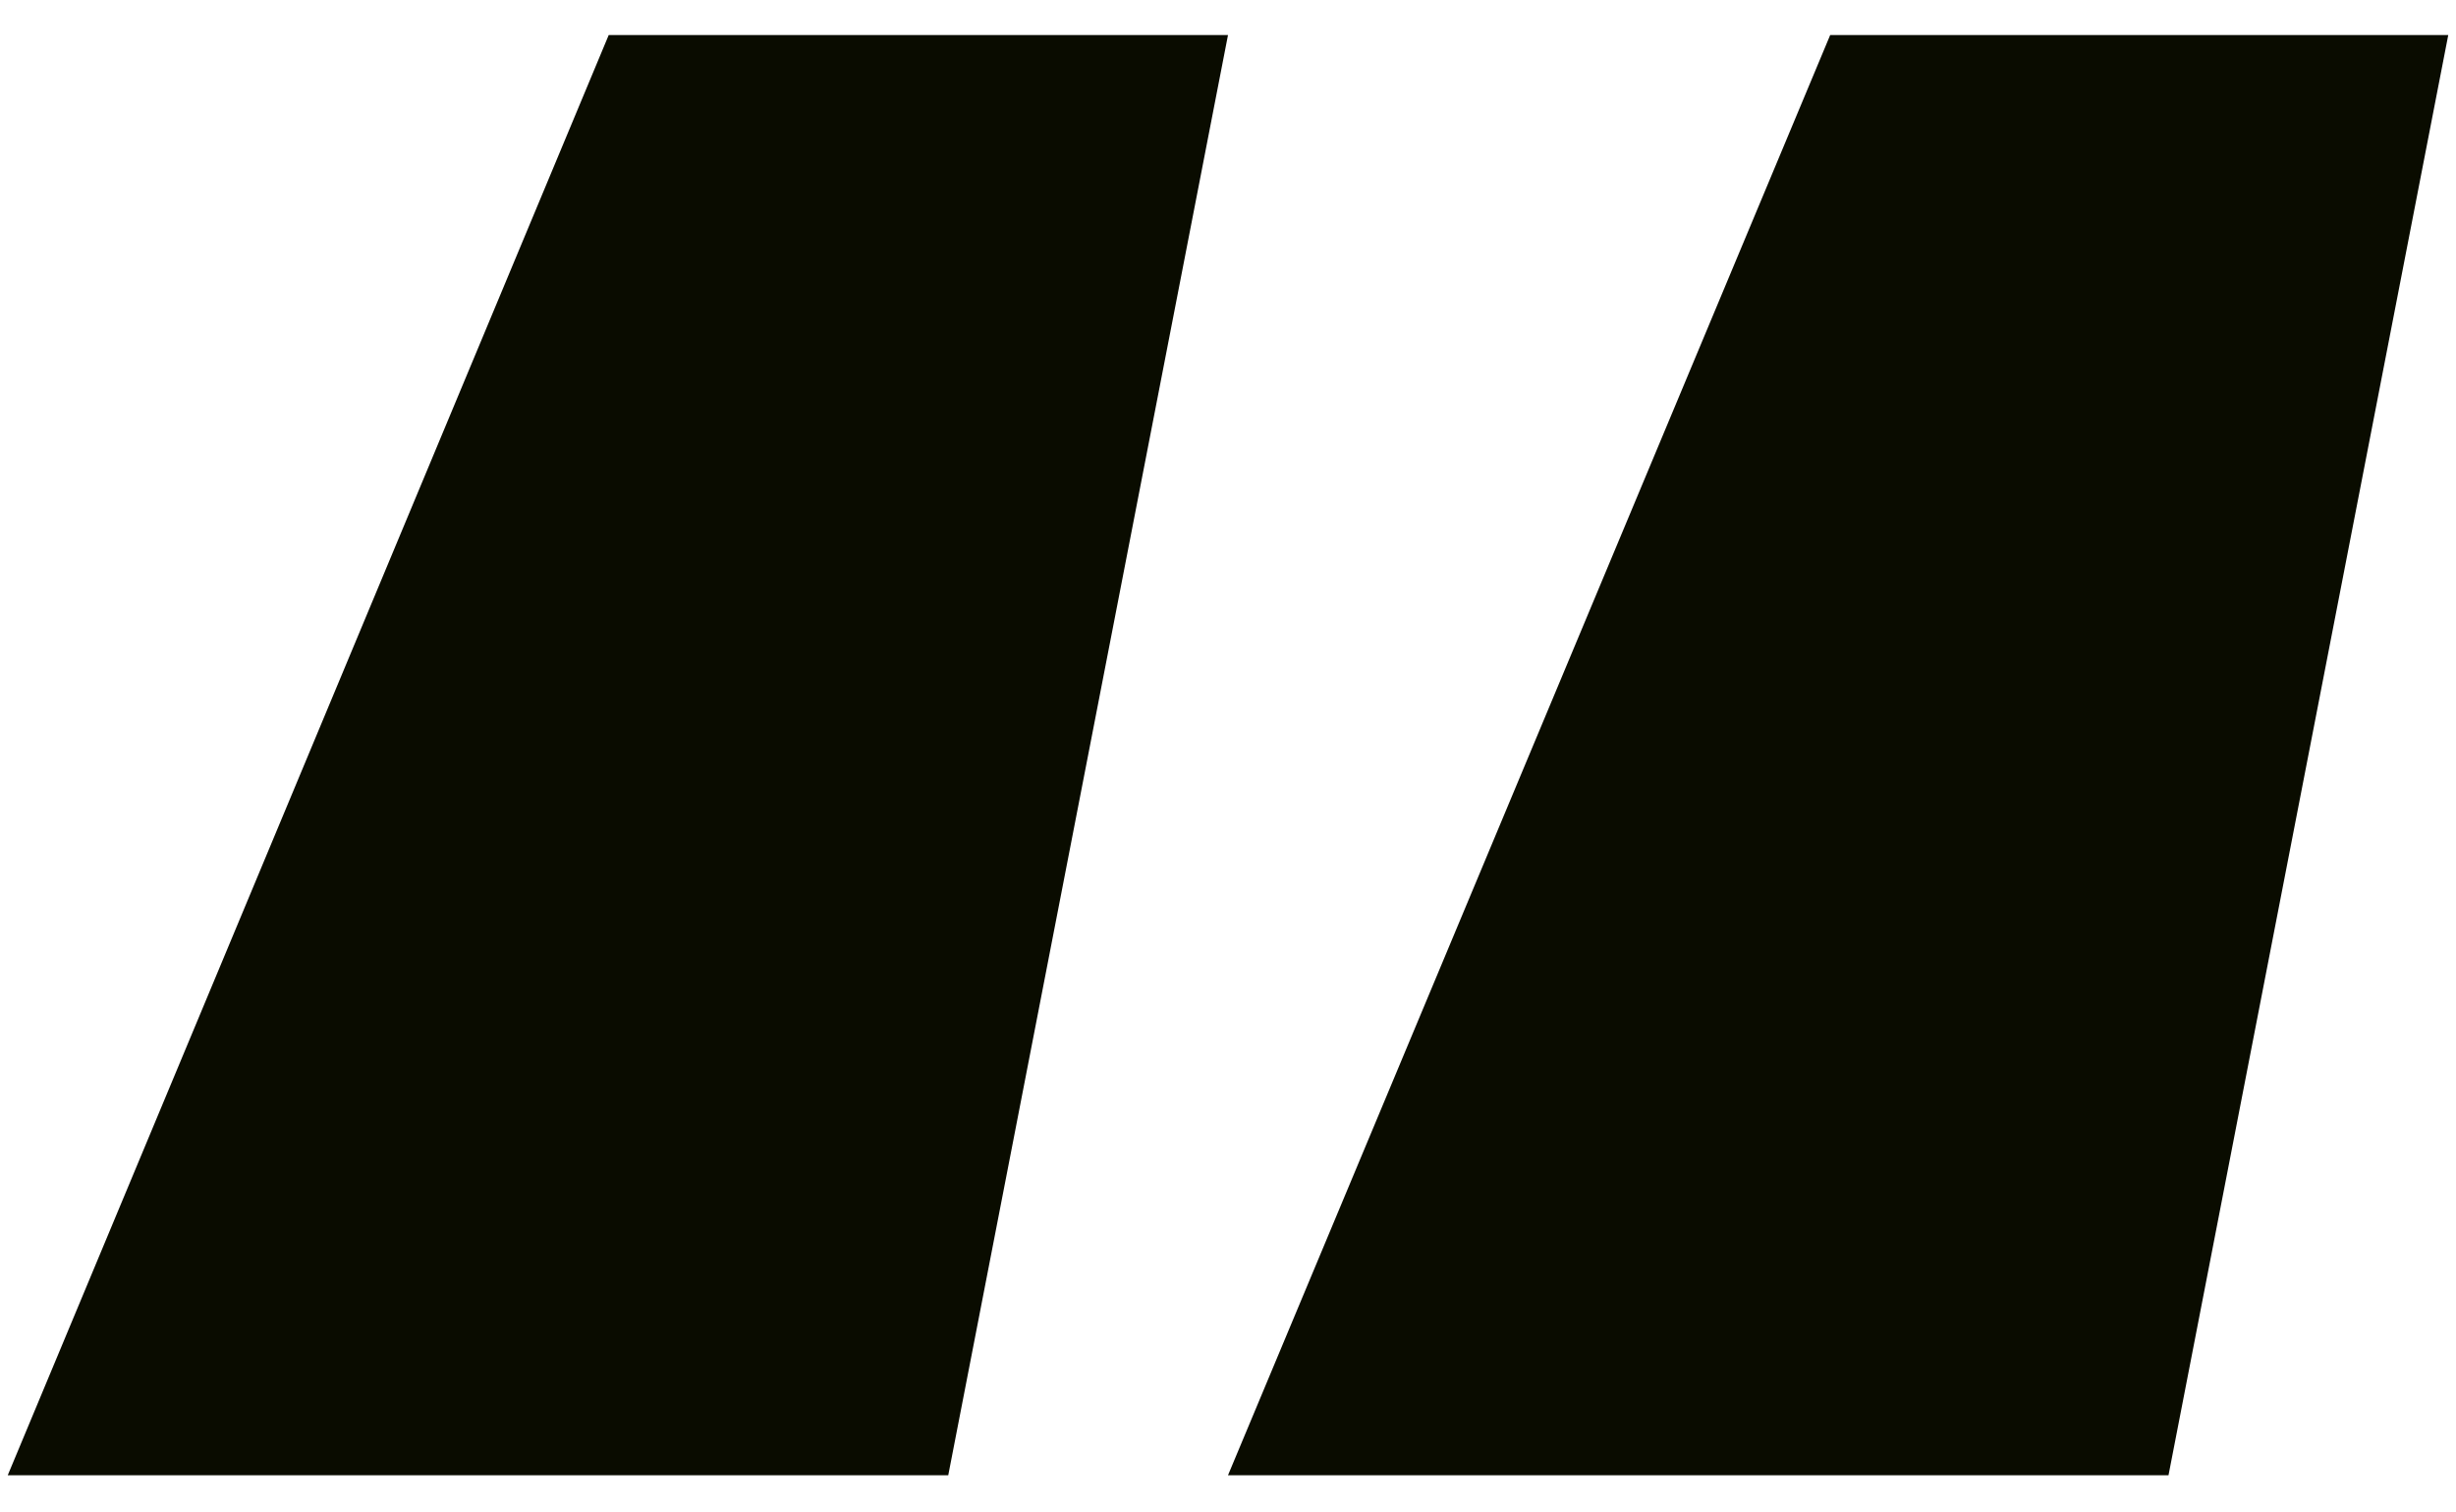
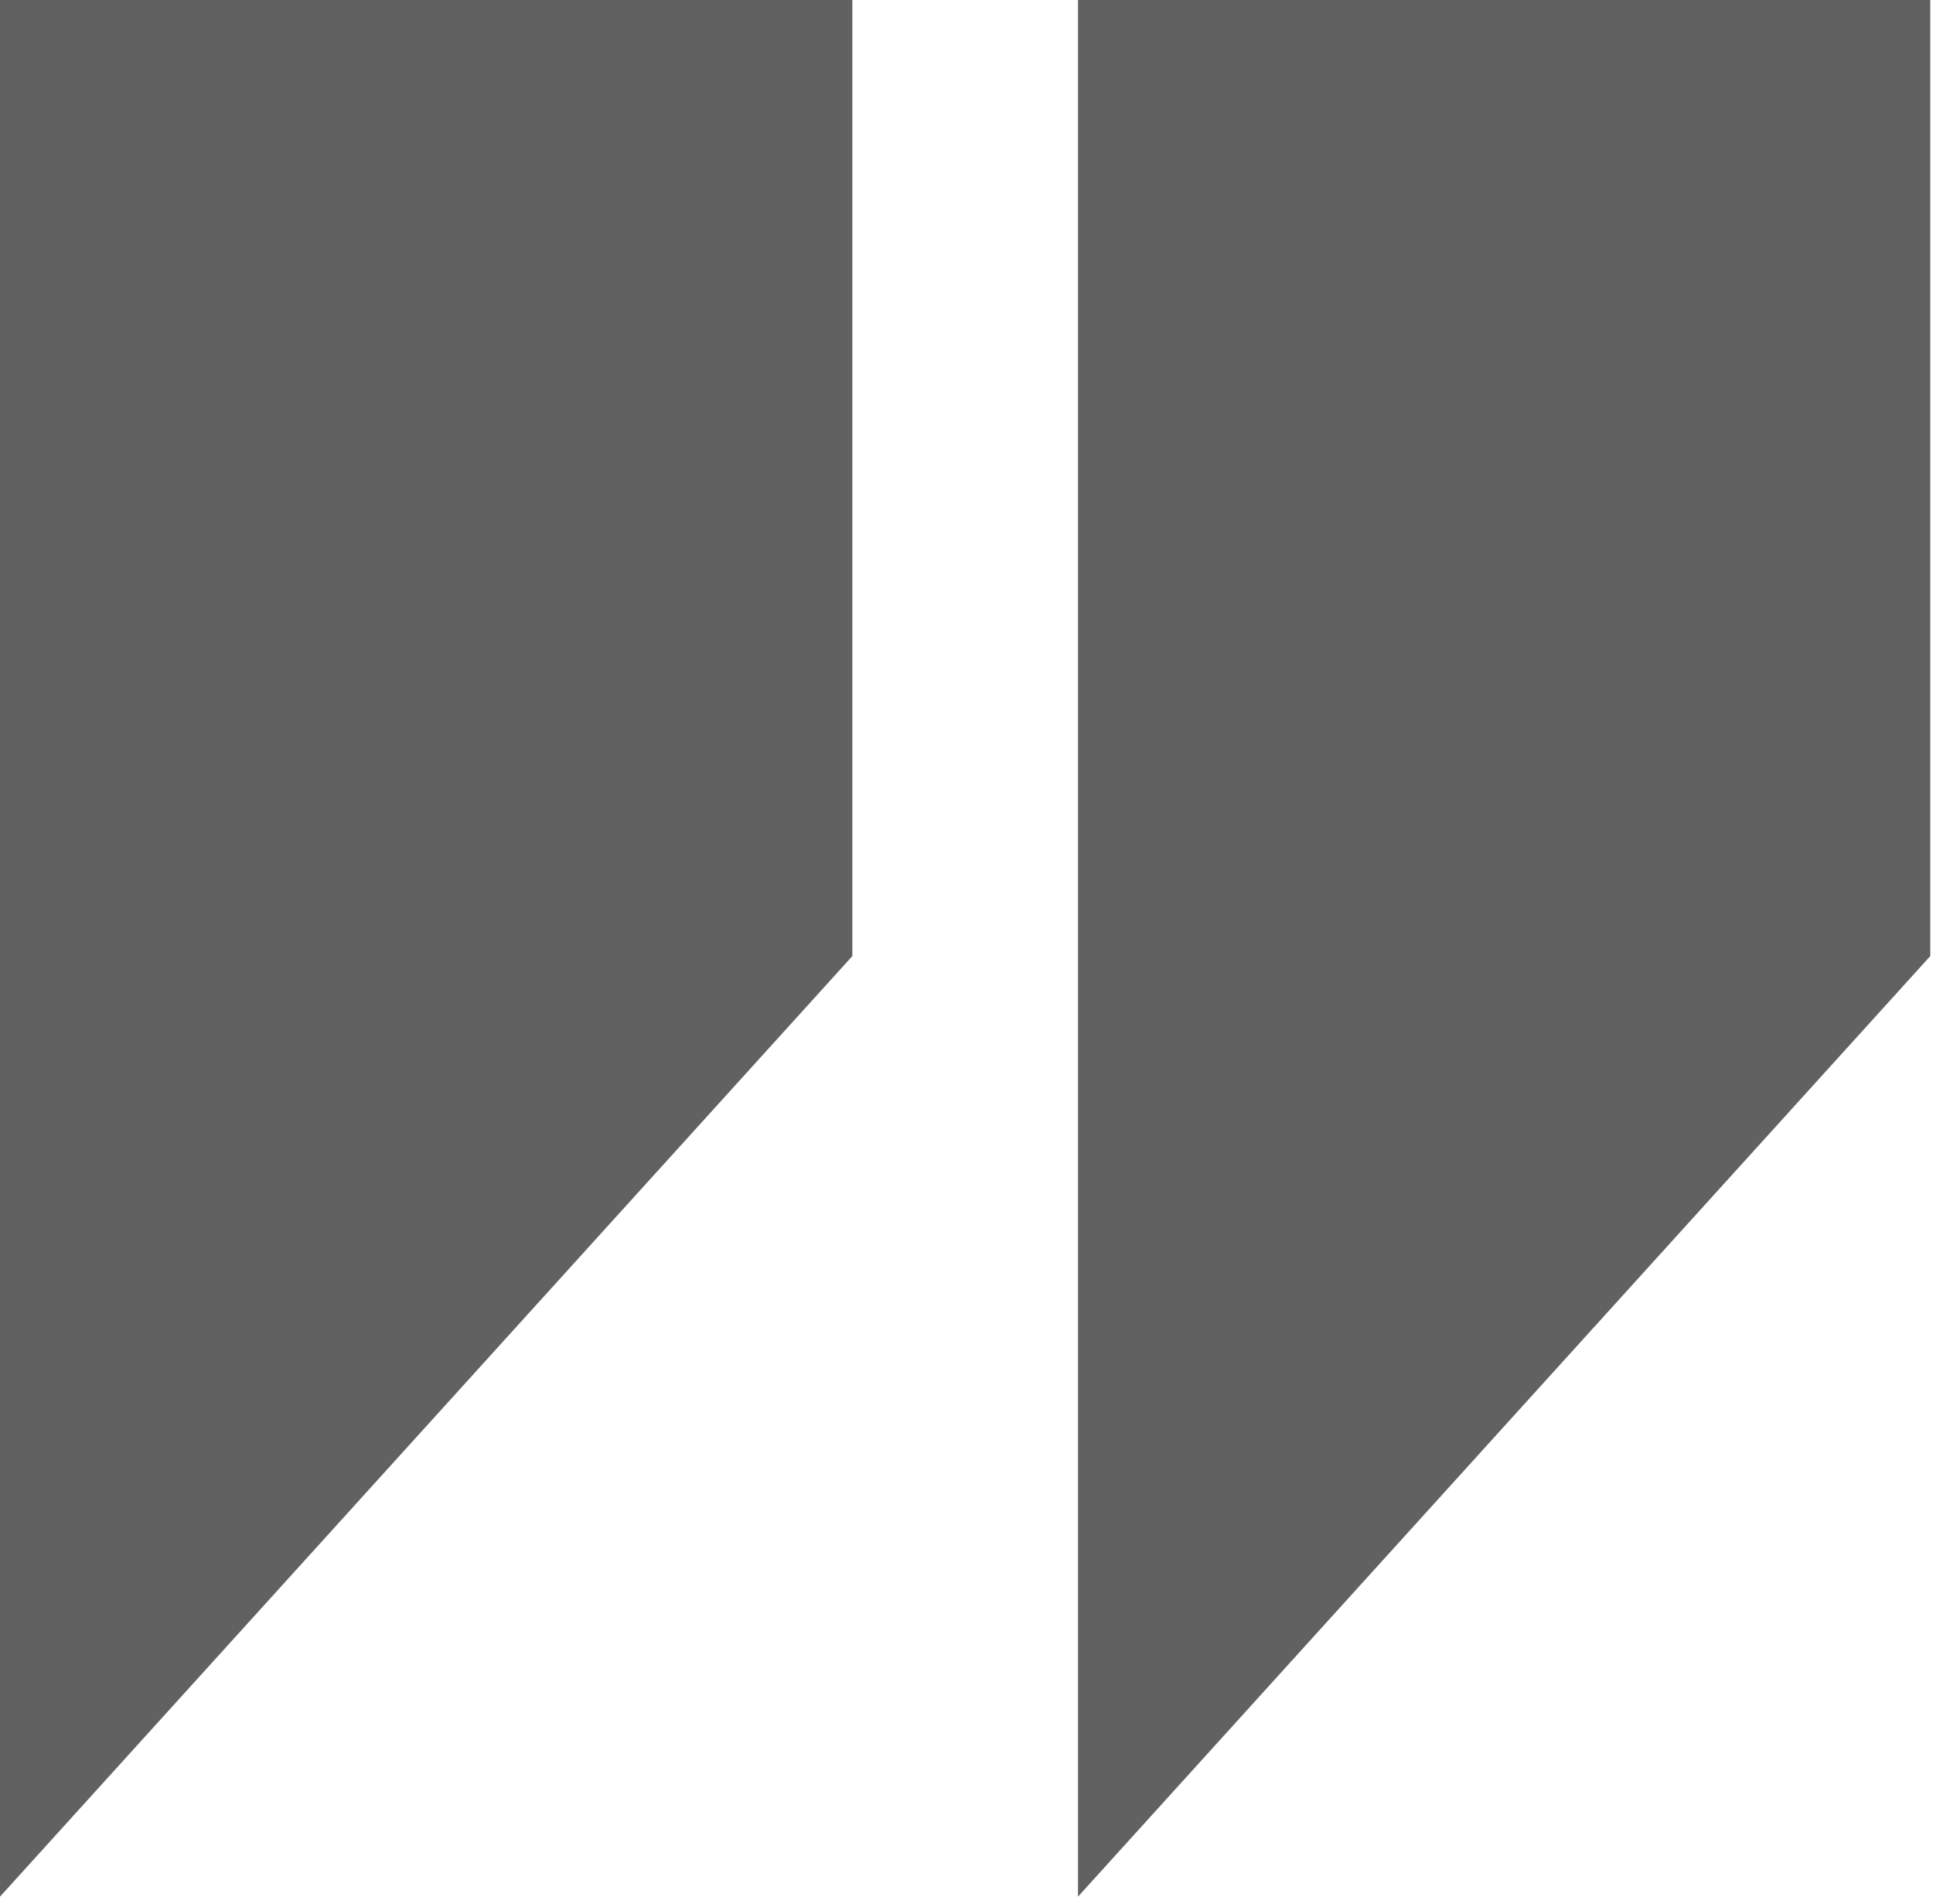
- <svg xmlns="http://www.w3.org/2000/svg" width="52" height="32" viewBox="0 0 52 32" fill="none">
-   <path d="M45.913 31.233L26 31.233L38.75 0.742L51.836 0.742L45.913 31.233ZM20.077 31.233L0.164 31.233L12.888 0.742L26 0.742L20.077 31.233Z" fill="#0A0C00" />
+ <svg xmlns="http://www.w3.org/2000/svg" width="65" height="64" viewBox="0 0 65 64" fill="none">
+   <path fill-rule="evenodd" clip-rule="evenodd" d="M0 0H28.662V32.143L0 63.765V0ZM36.249 0H64.909V32.143L36.249 63.765V0Z" fill="#616161" />
</svg>
